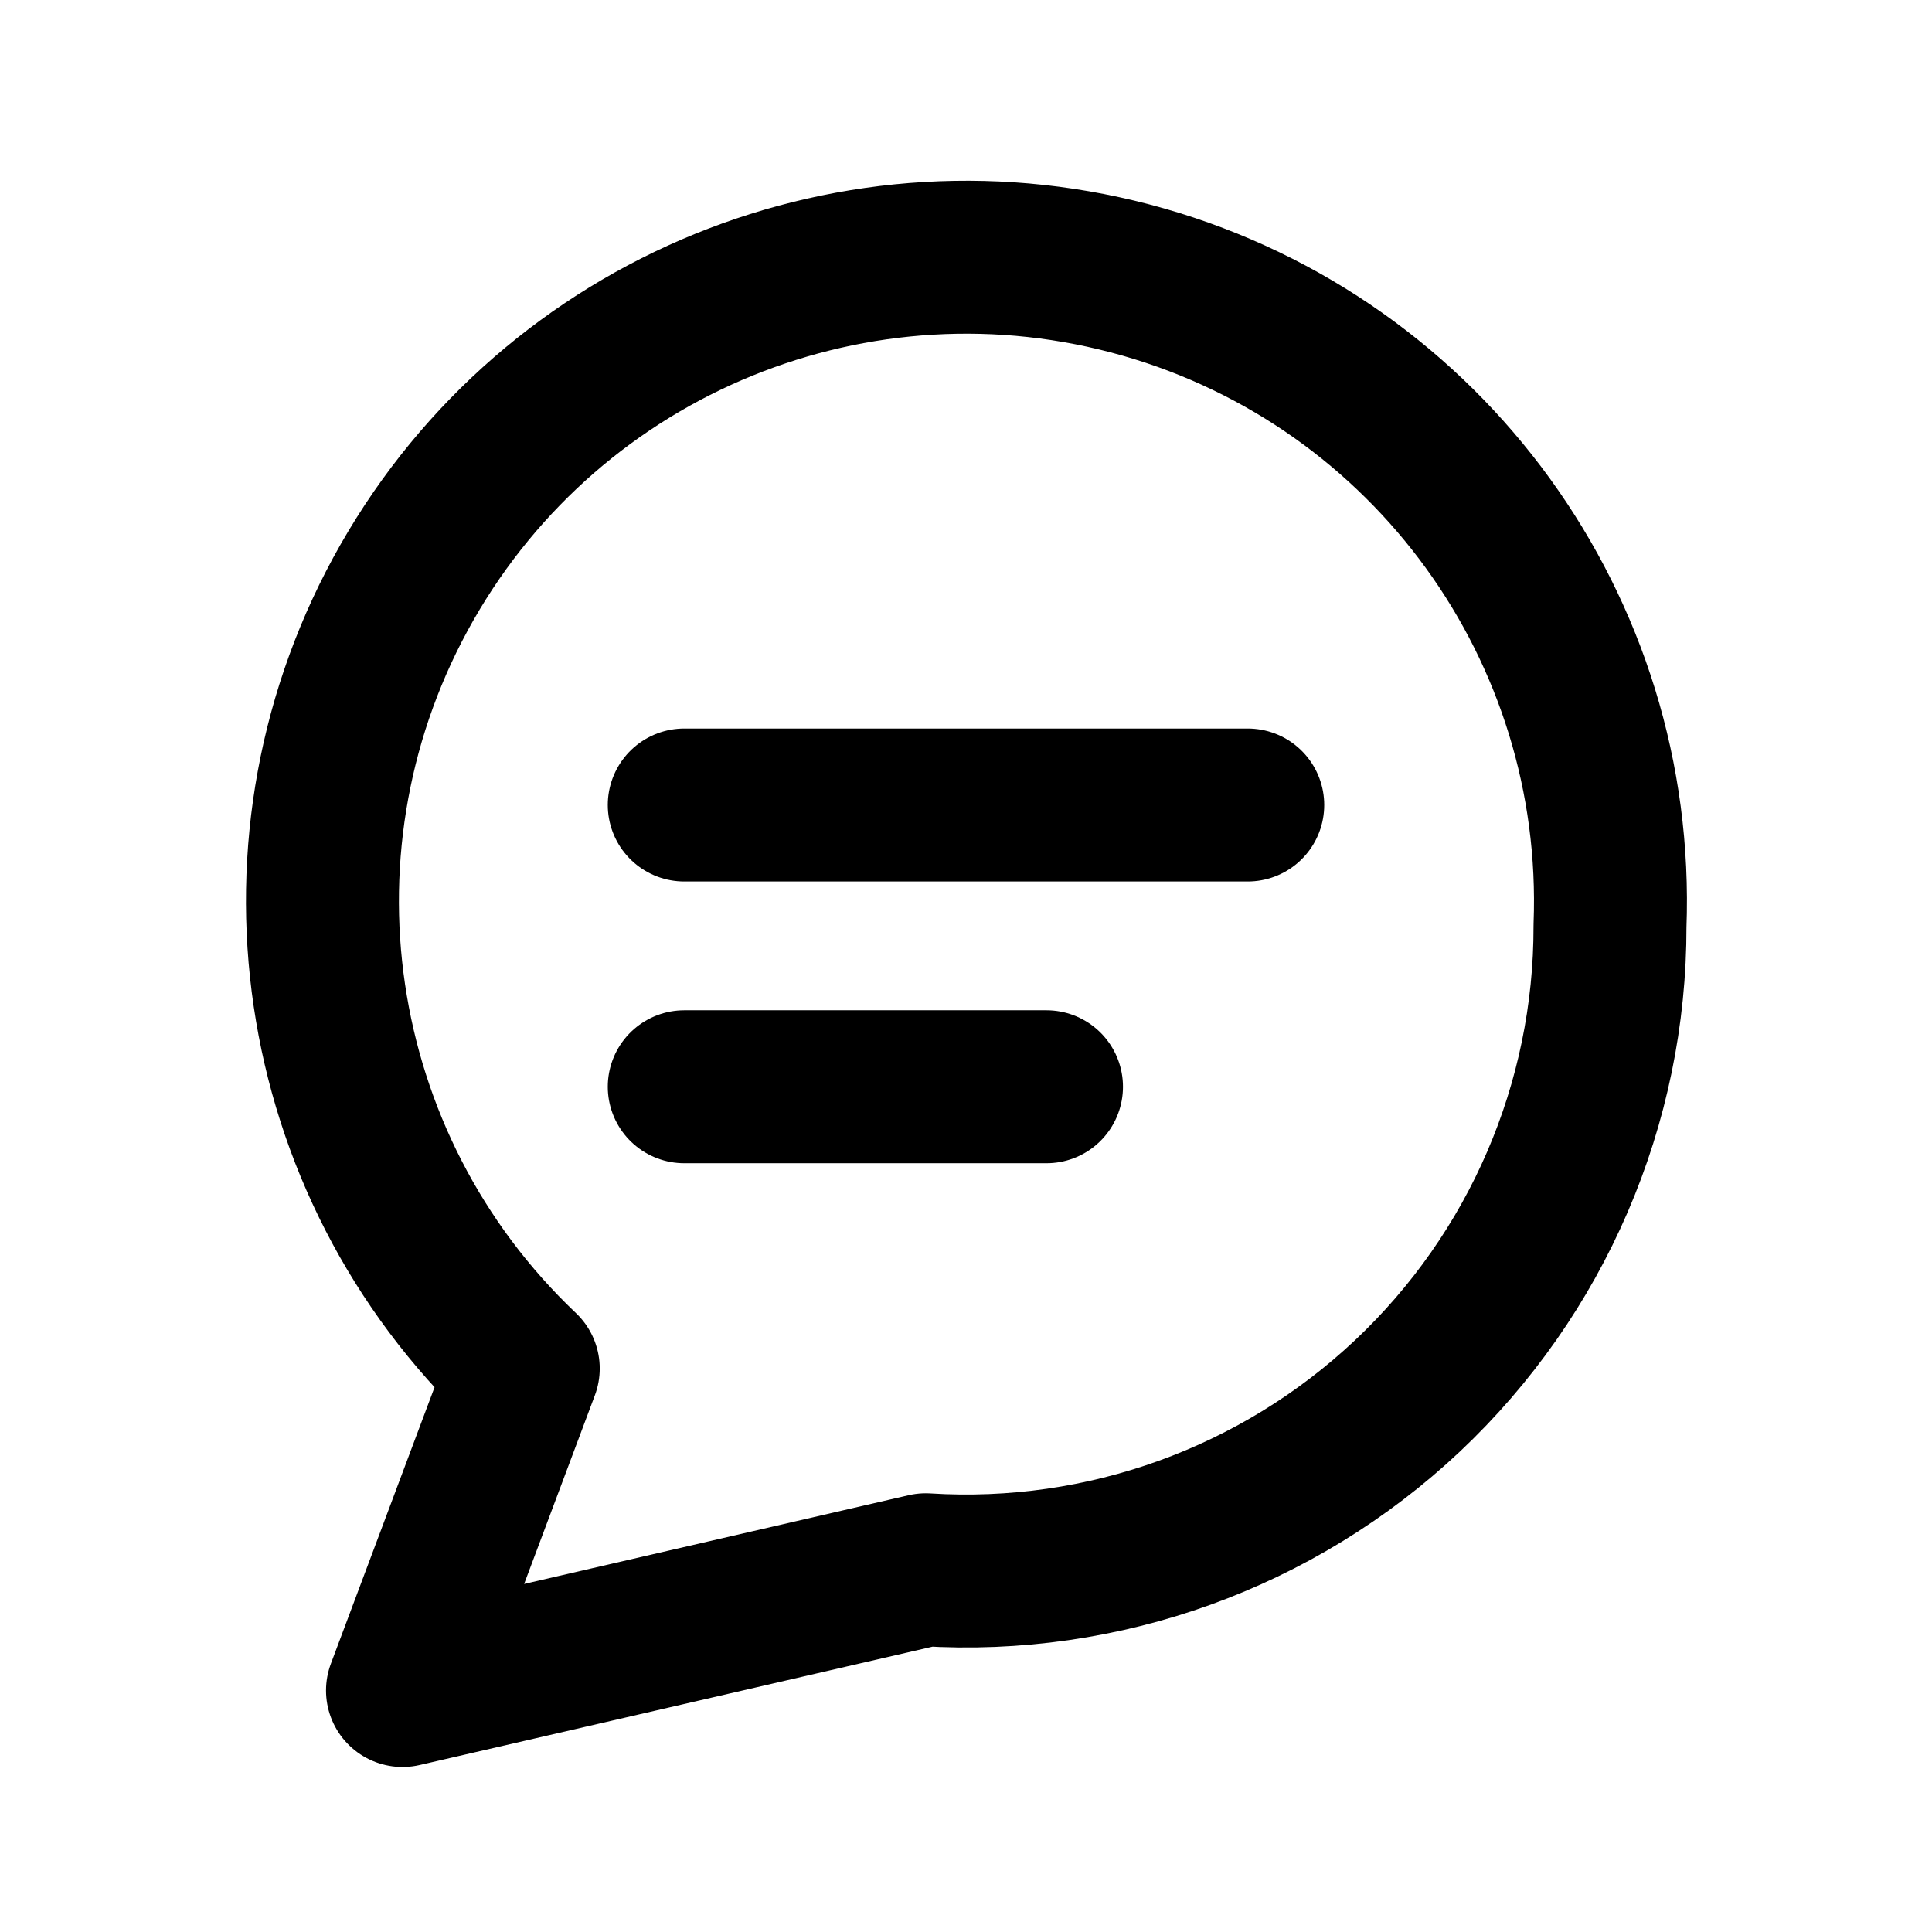
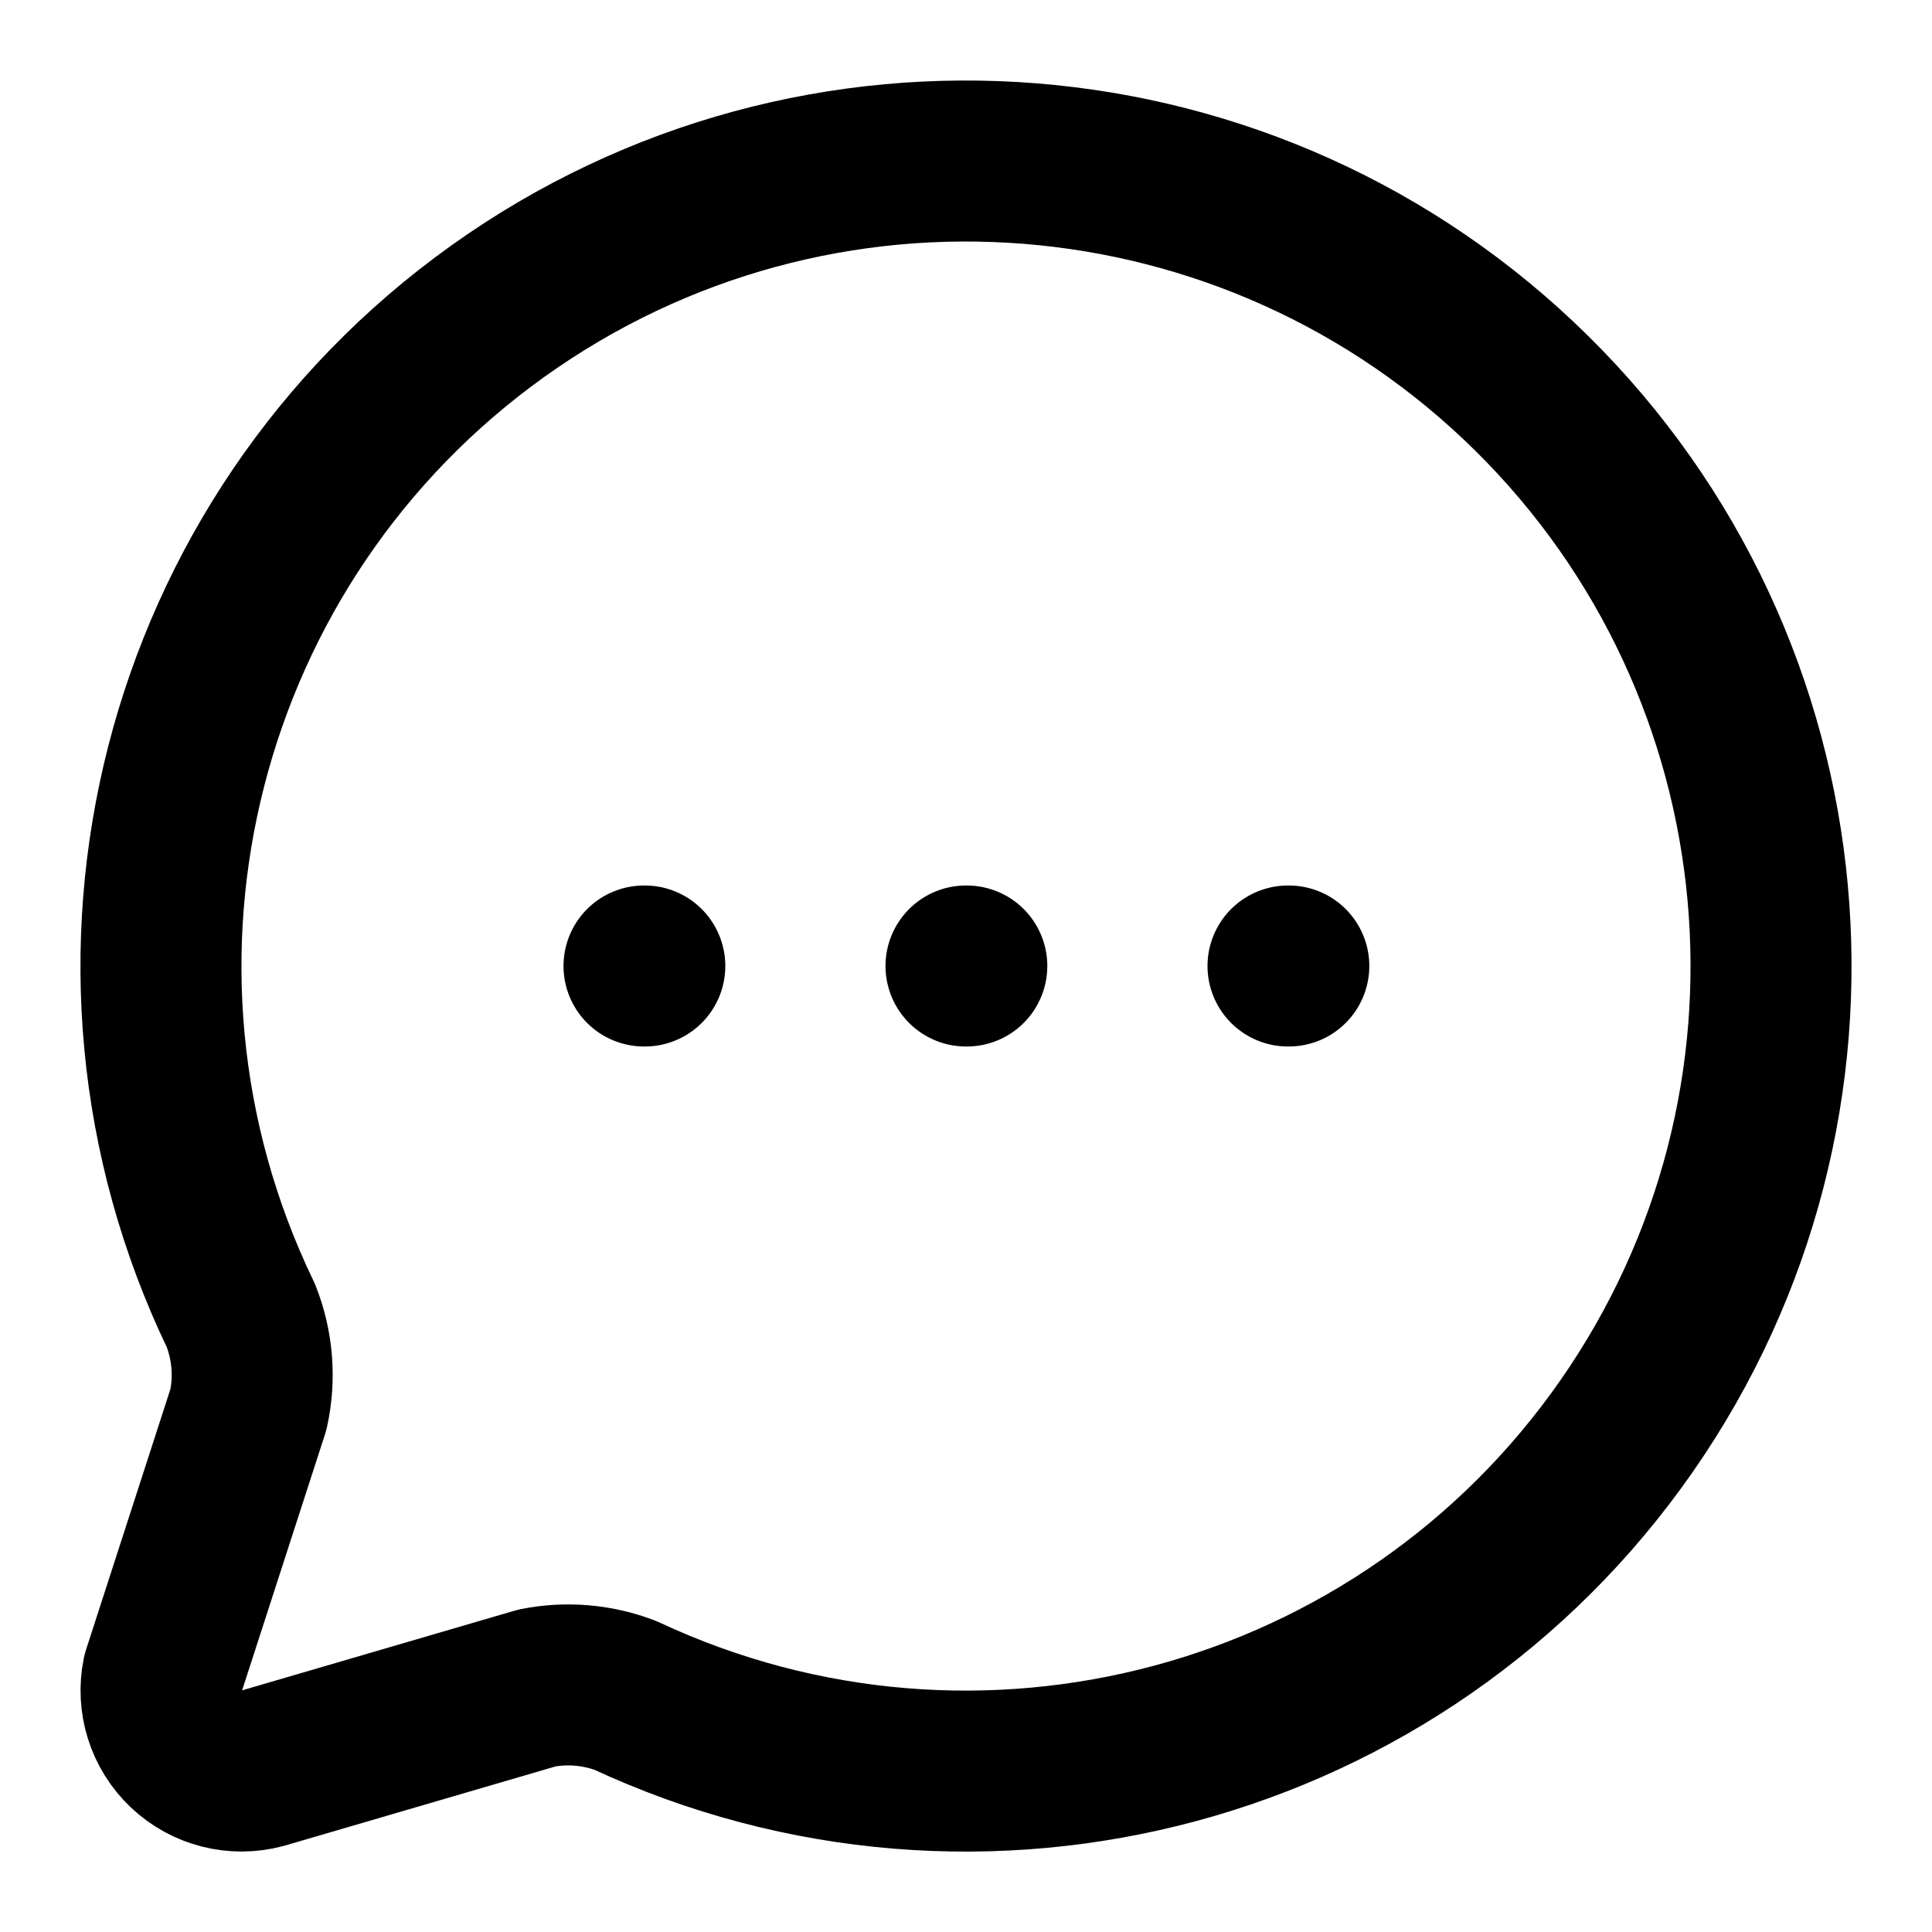
- <svg xmlns="http://www.w3.org/2000/svg" viewBox="0 0 24 24" fill="none" stroke="#000" stroke-width="1.9" stroke-linecap="round" stroke-linejoin="round">
-   <path d="M20 11.5a8 8 0 0 1-8.5 8L5 21l1.5-4A8 8 0 1 1 20 11.5Z" />
-   <path d="M8.5 10h7M8.5 13.5h4.5" />
+ <svg xmlns="http://www.w3.org/2000/svg" width="24" height="24" viewBox="0 0 24 24" fill="none" stroke="currentColor" stroke-width="2" stroke-linecap="round" stroke-linejoin="round">
+   <path d="M2.992 16.342a2 2 0 0 1 .094 1.167l-1.065 3.29a1 1 0 0 0 1.236 1.168l3.413-.998a2 2 0 0 1 1.099.092 10 10 0 1 0-4.777-4.719" />
+   <path d="M8 12h.01" />
+   <path d="M12 12h.01" />
+   <path d="M16 12h.01" />
</svg>
